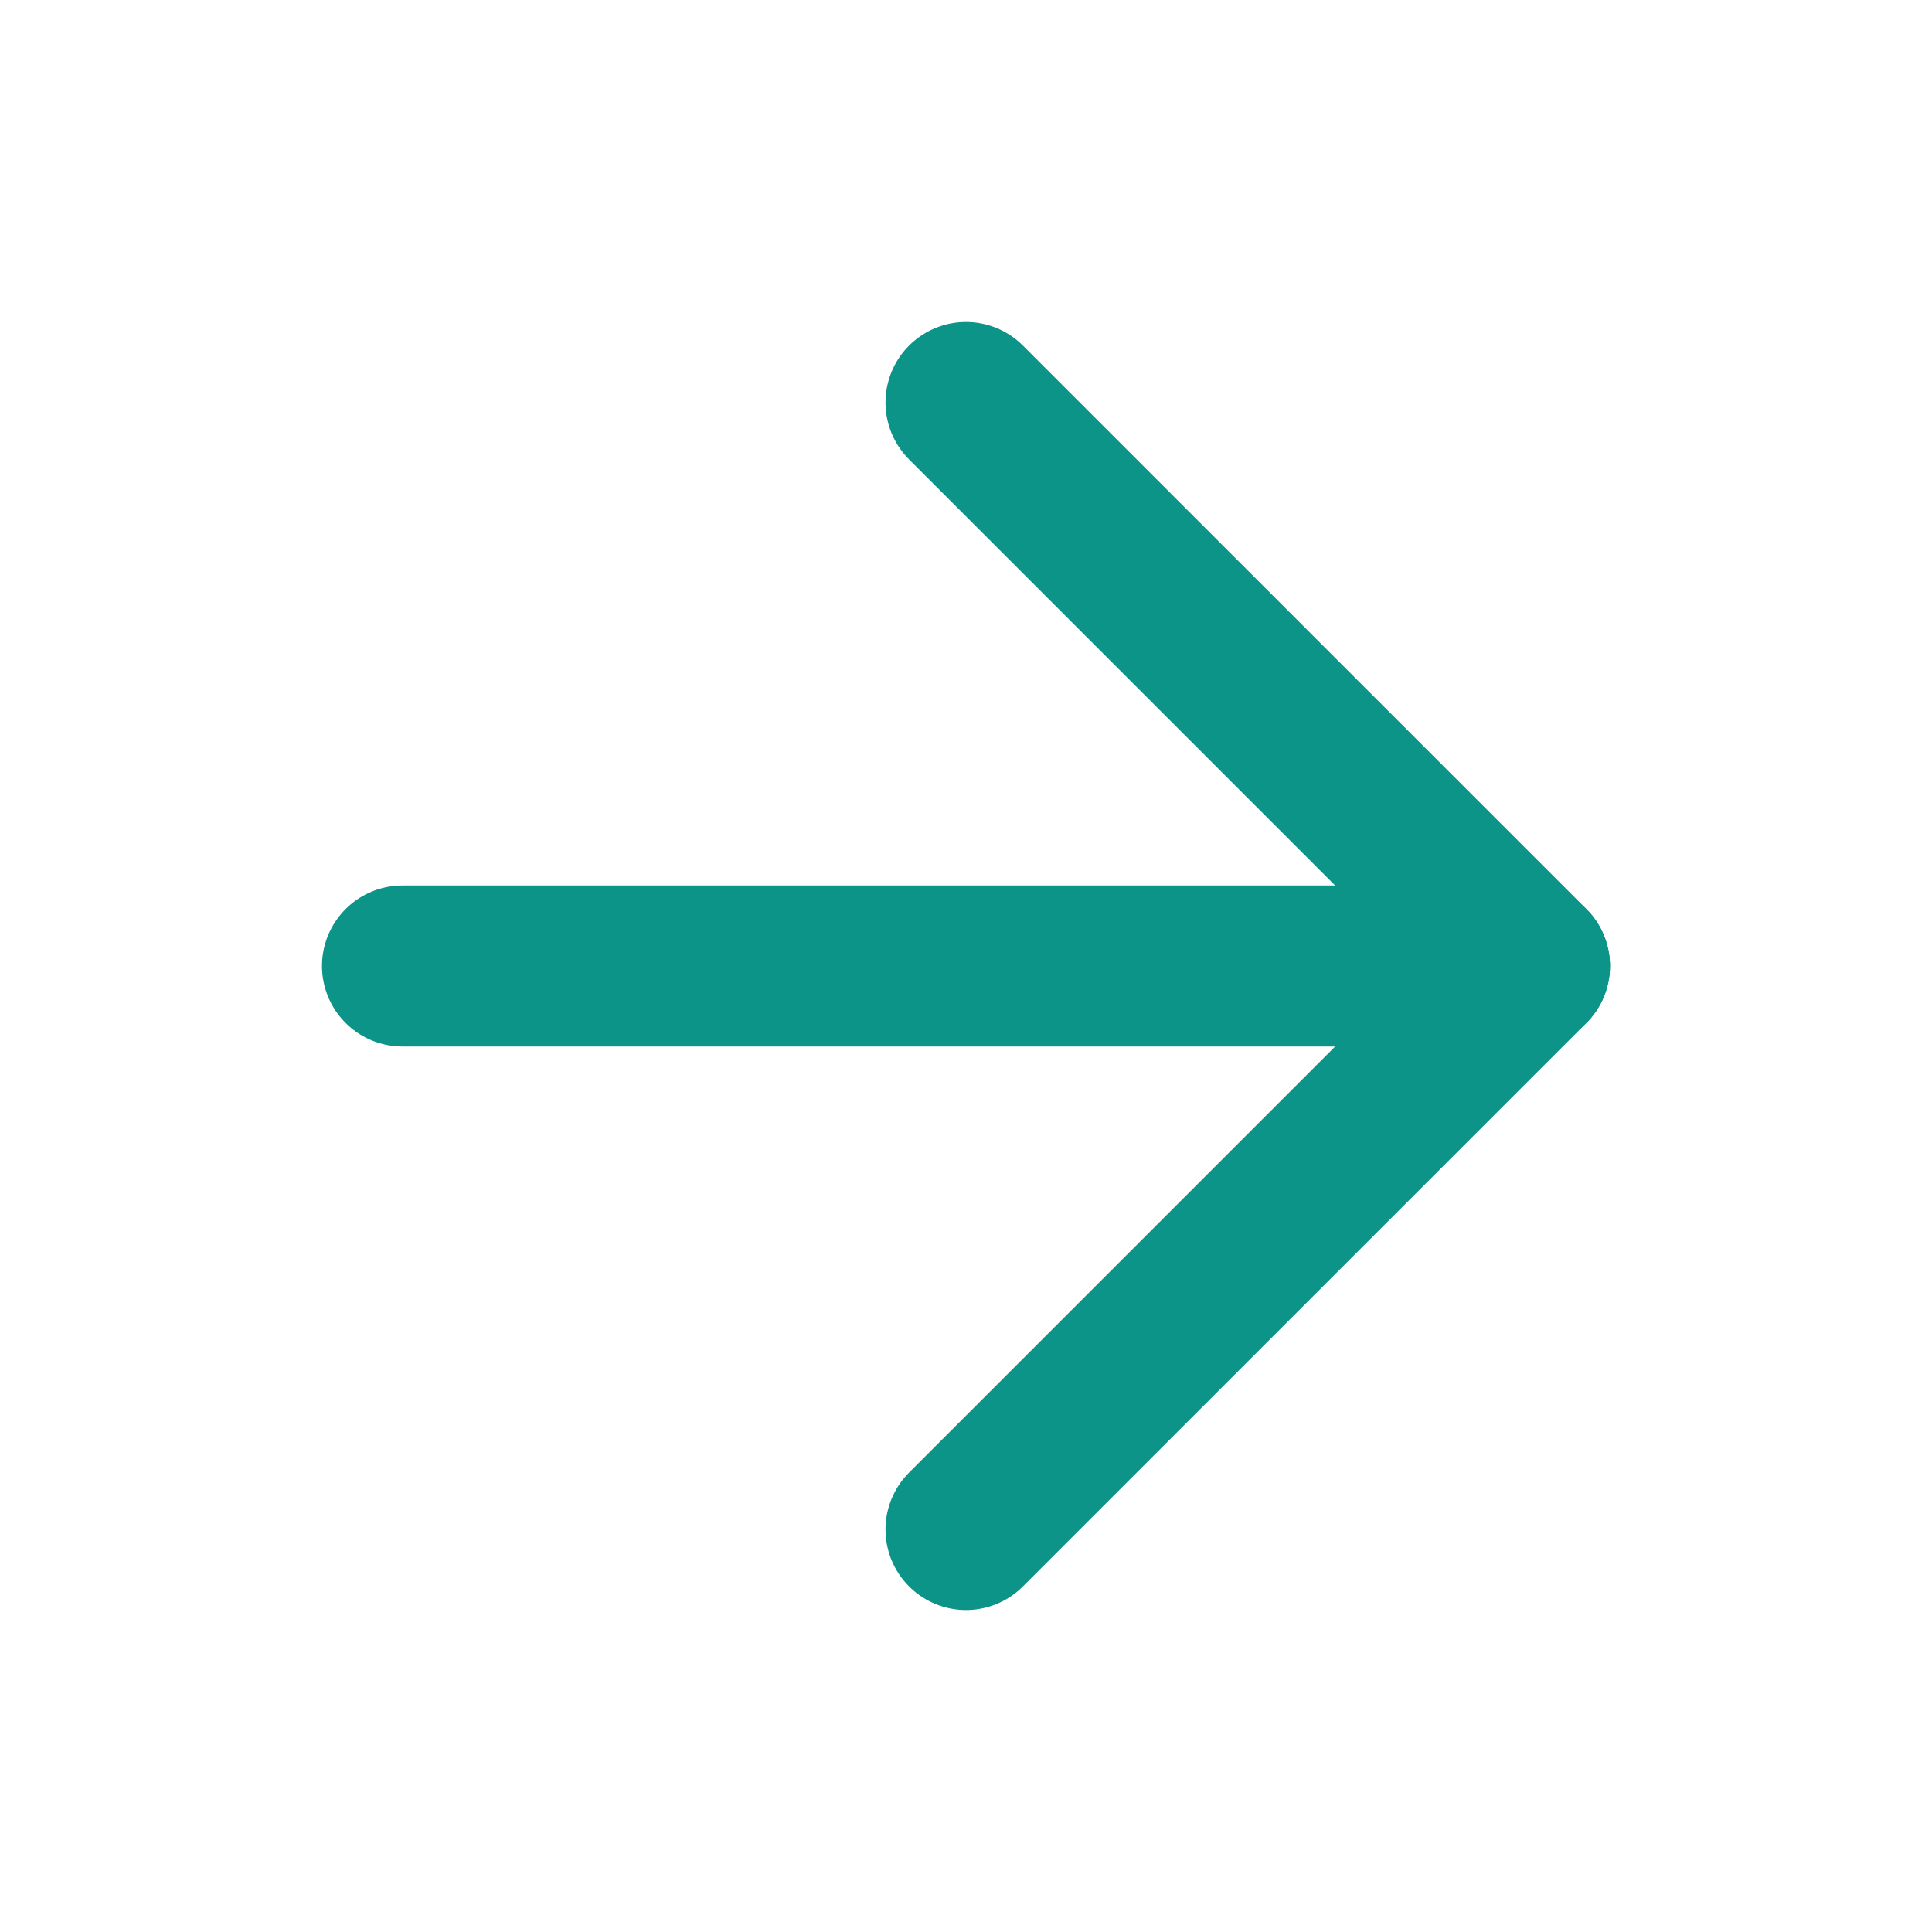
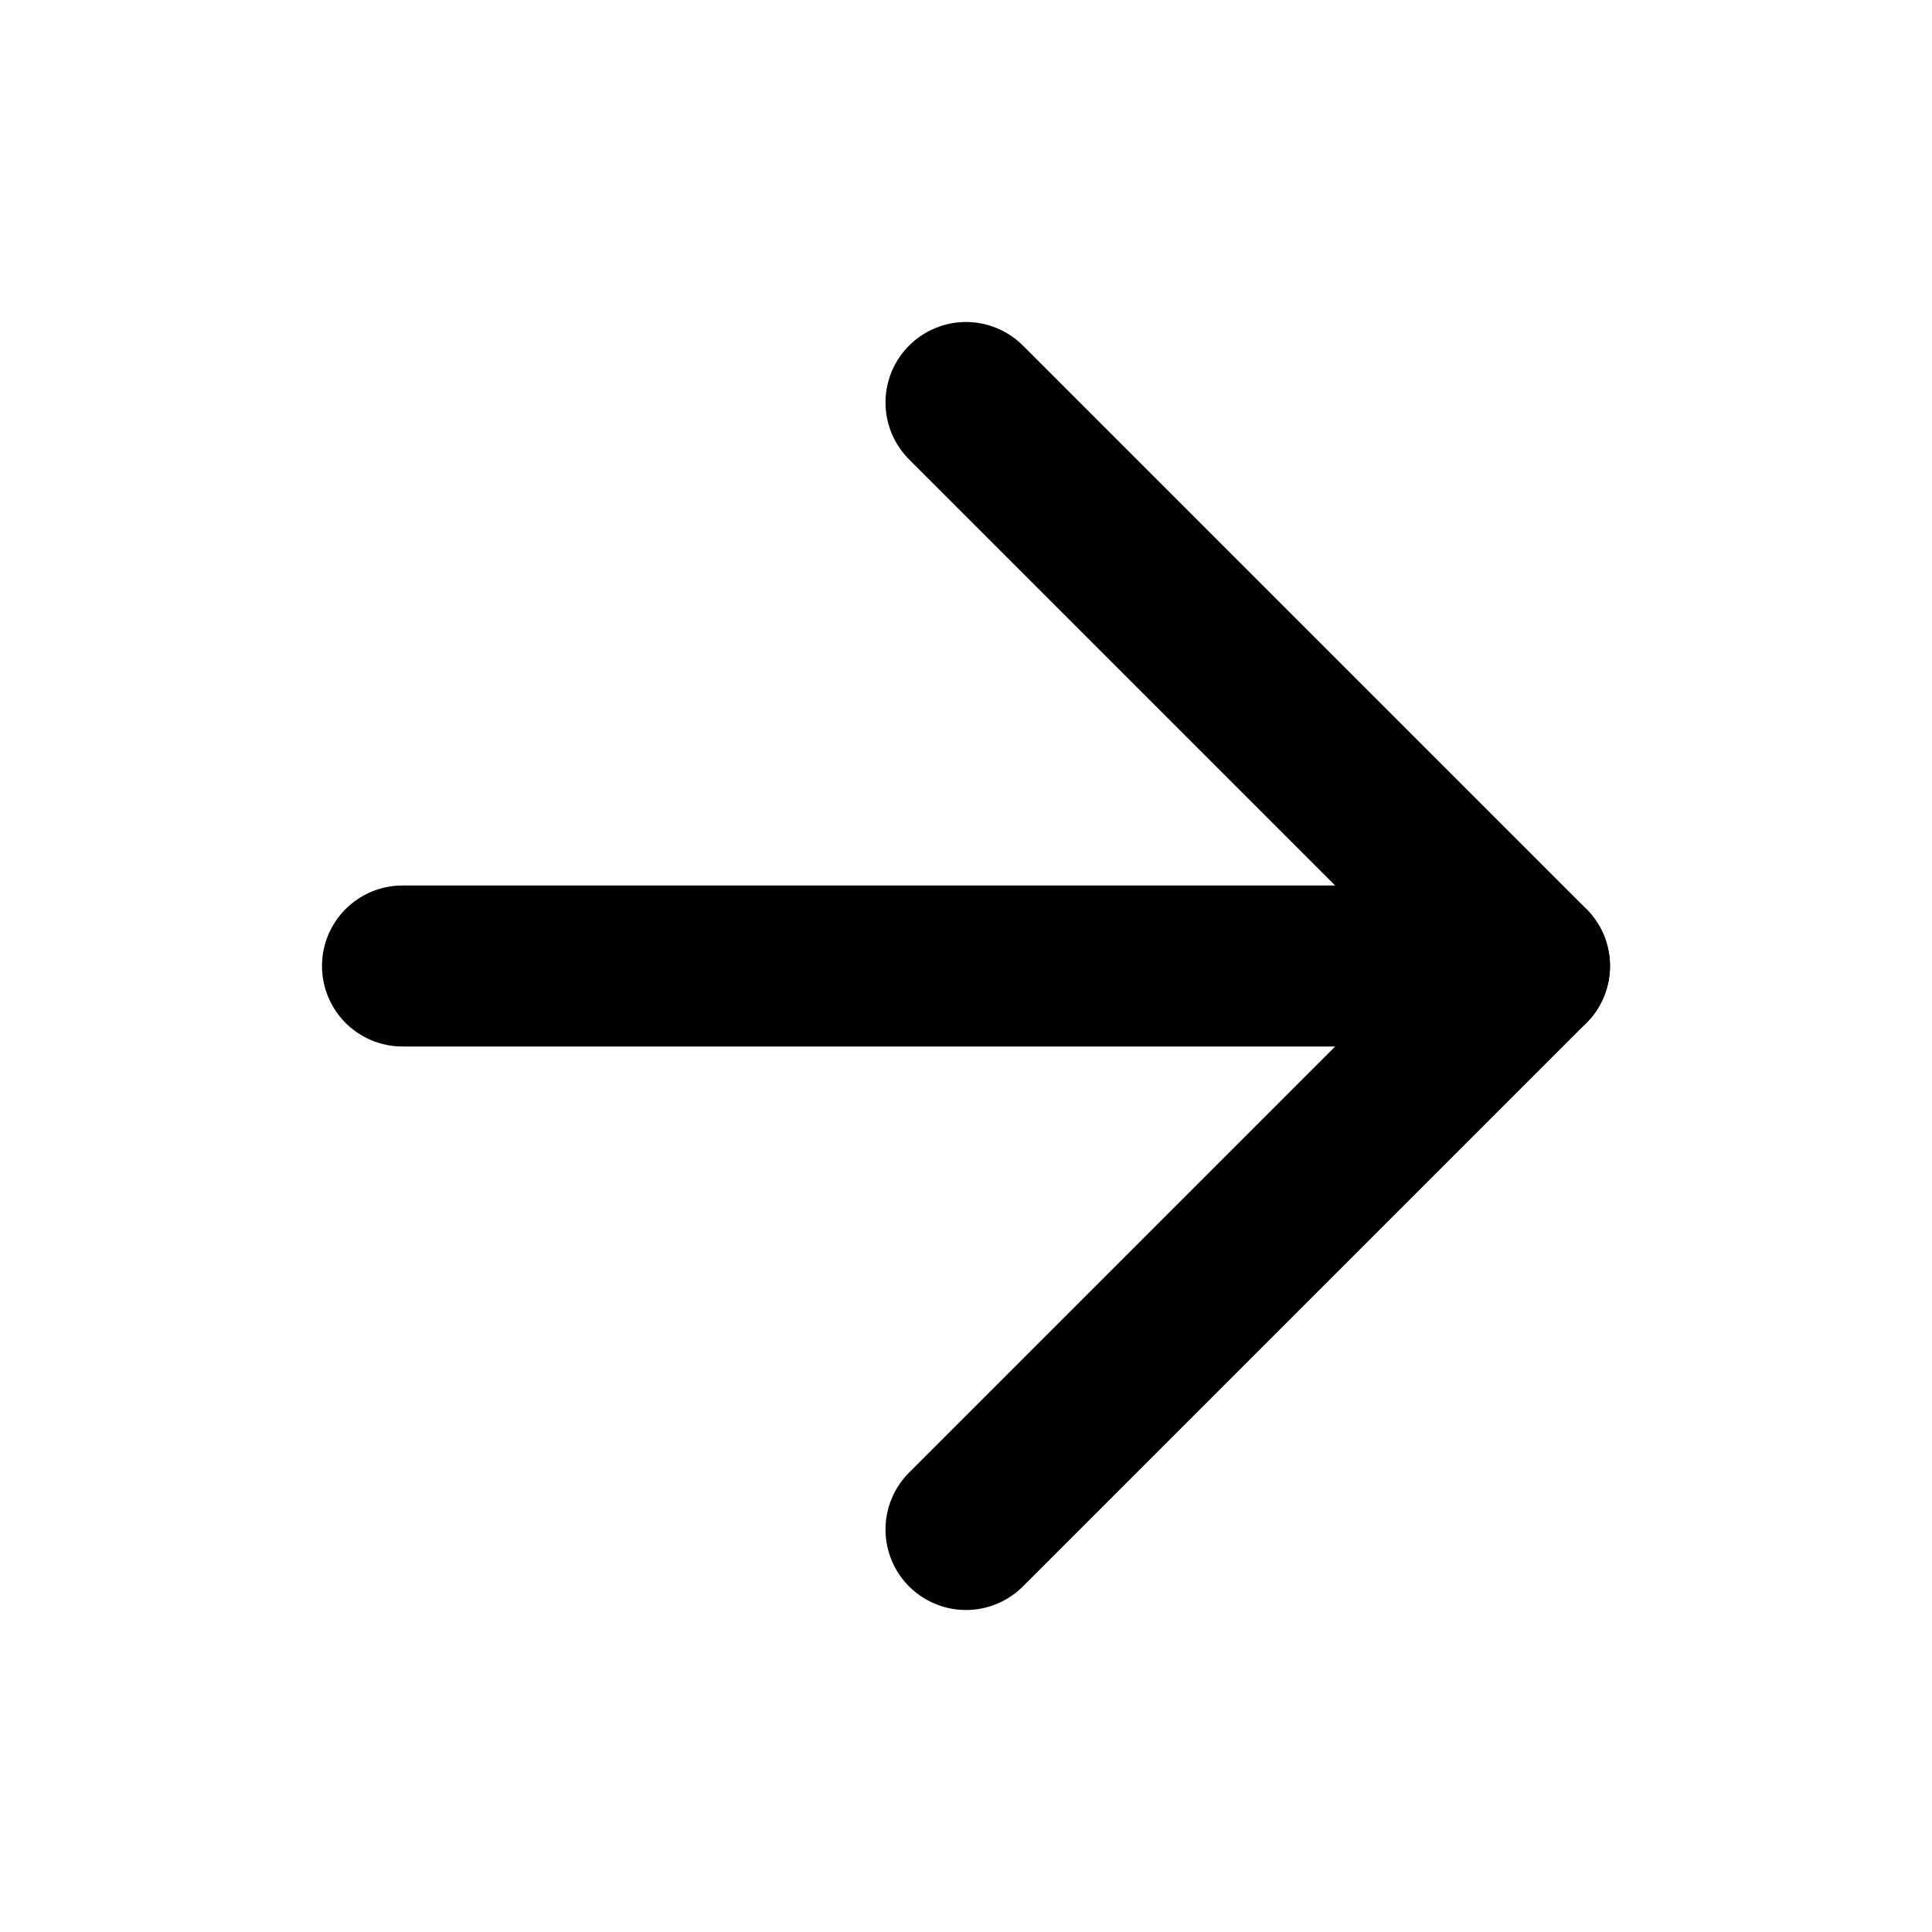
- <svg xmlns="http://www.w3.org/2000/svg" width="24" height="24" viewBox="0 0 24 24" fill="none" stroke="#0d9488" stroke-width="2" stroke-linecap="round" stroke-linejoin="round" aria-hidden="true">
+ <svg xmlns="http://www.w3.org/2000/svg" width="24" height="24" viewBox="0 0 24 24" fill="none" stroke="currentColor" stroke-width="2" stroke-linecap="round" stroke-linejoin="round" aria-hidden="true">
  <path d="M5 12h14" />
  <path d="m12 5 7 7-7 7" />
</svg>
